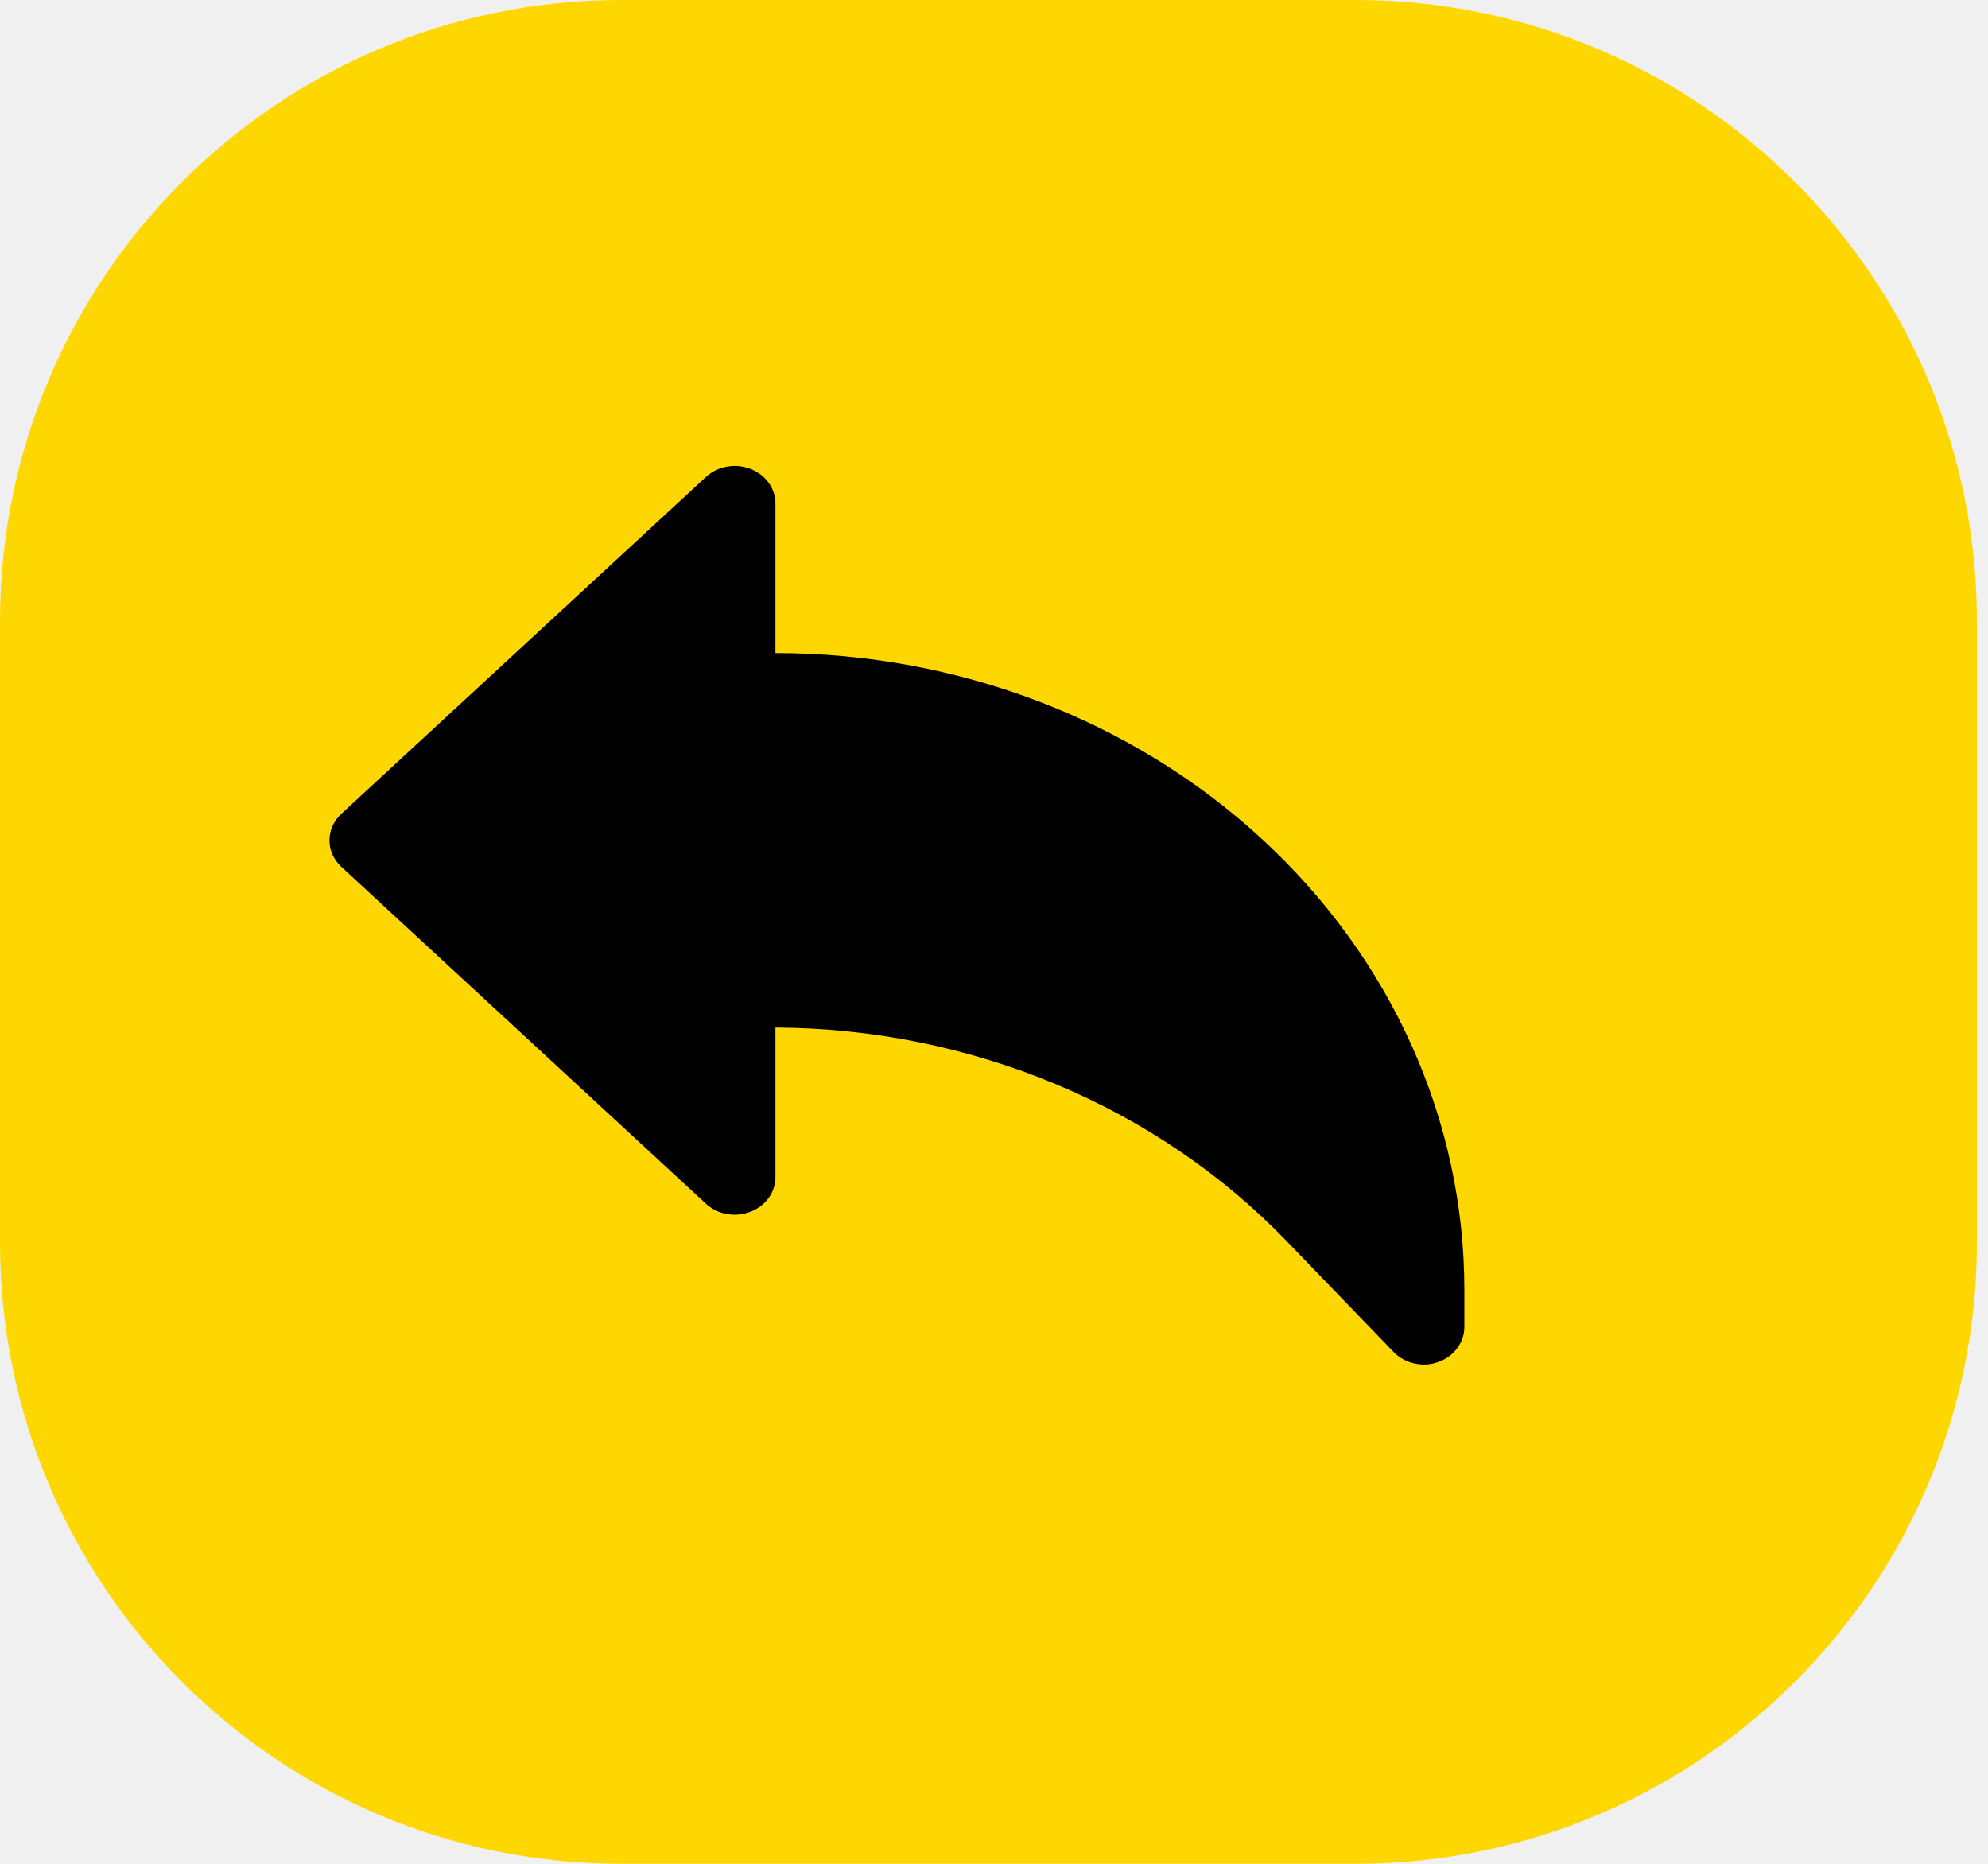
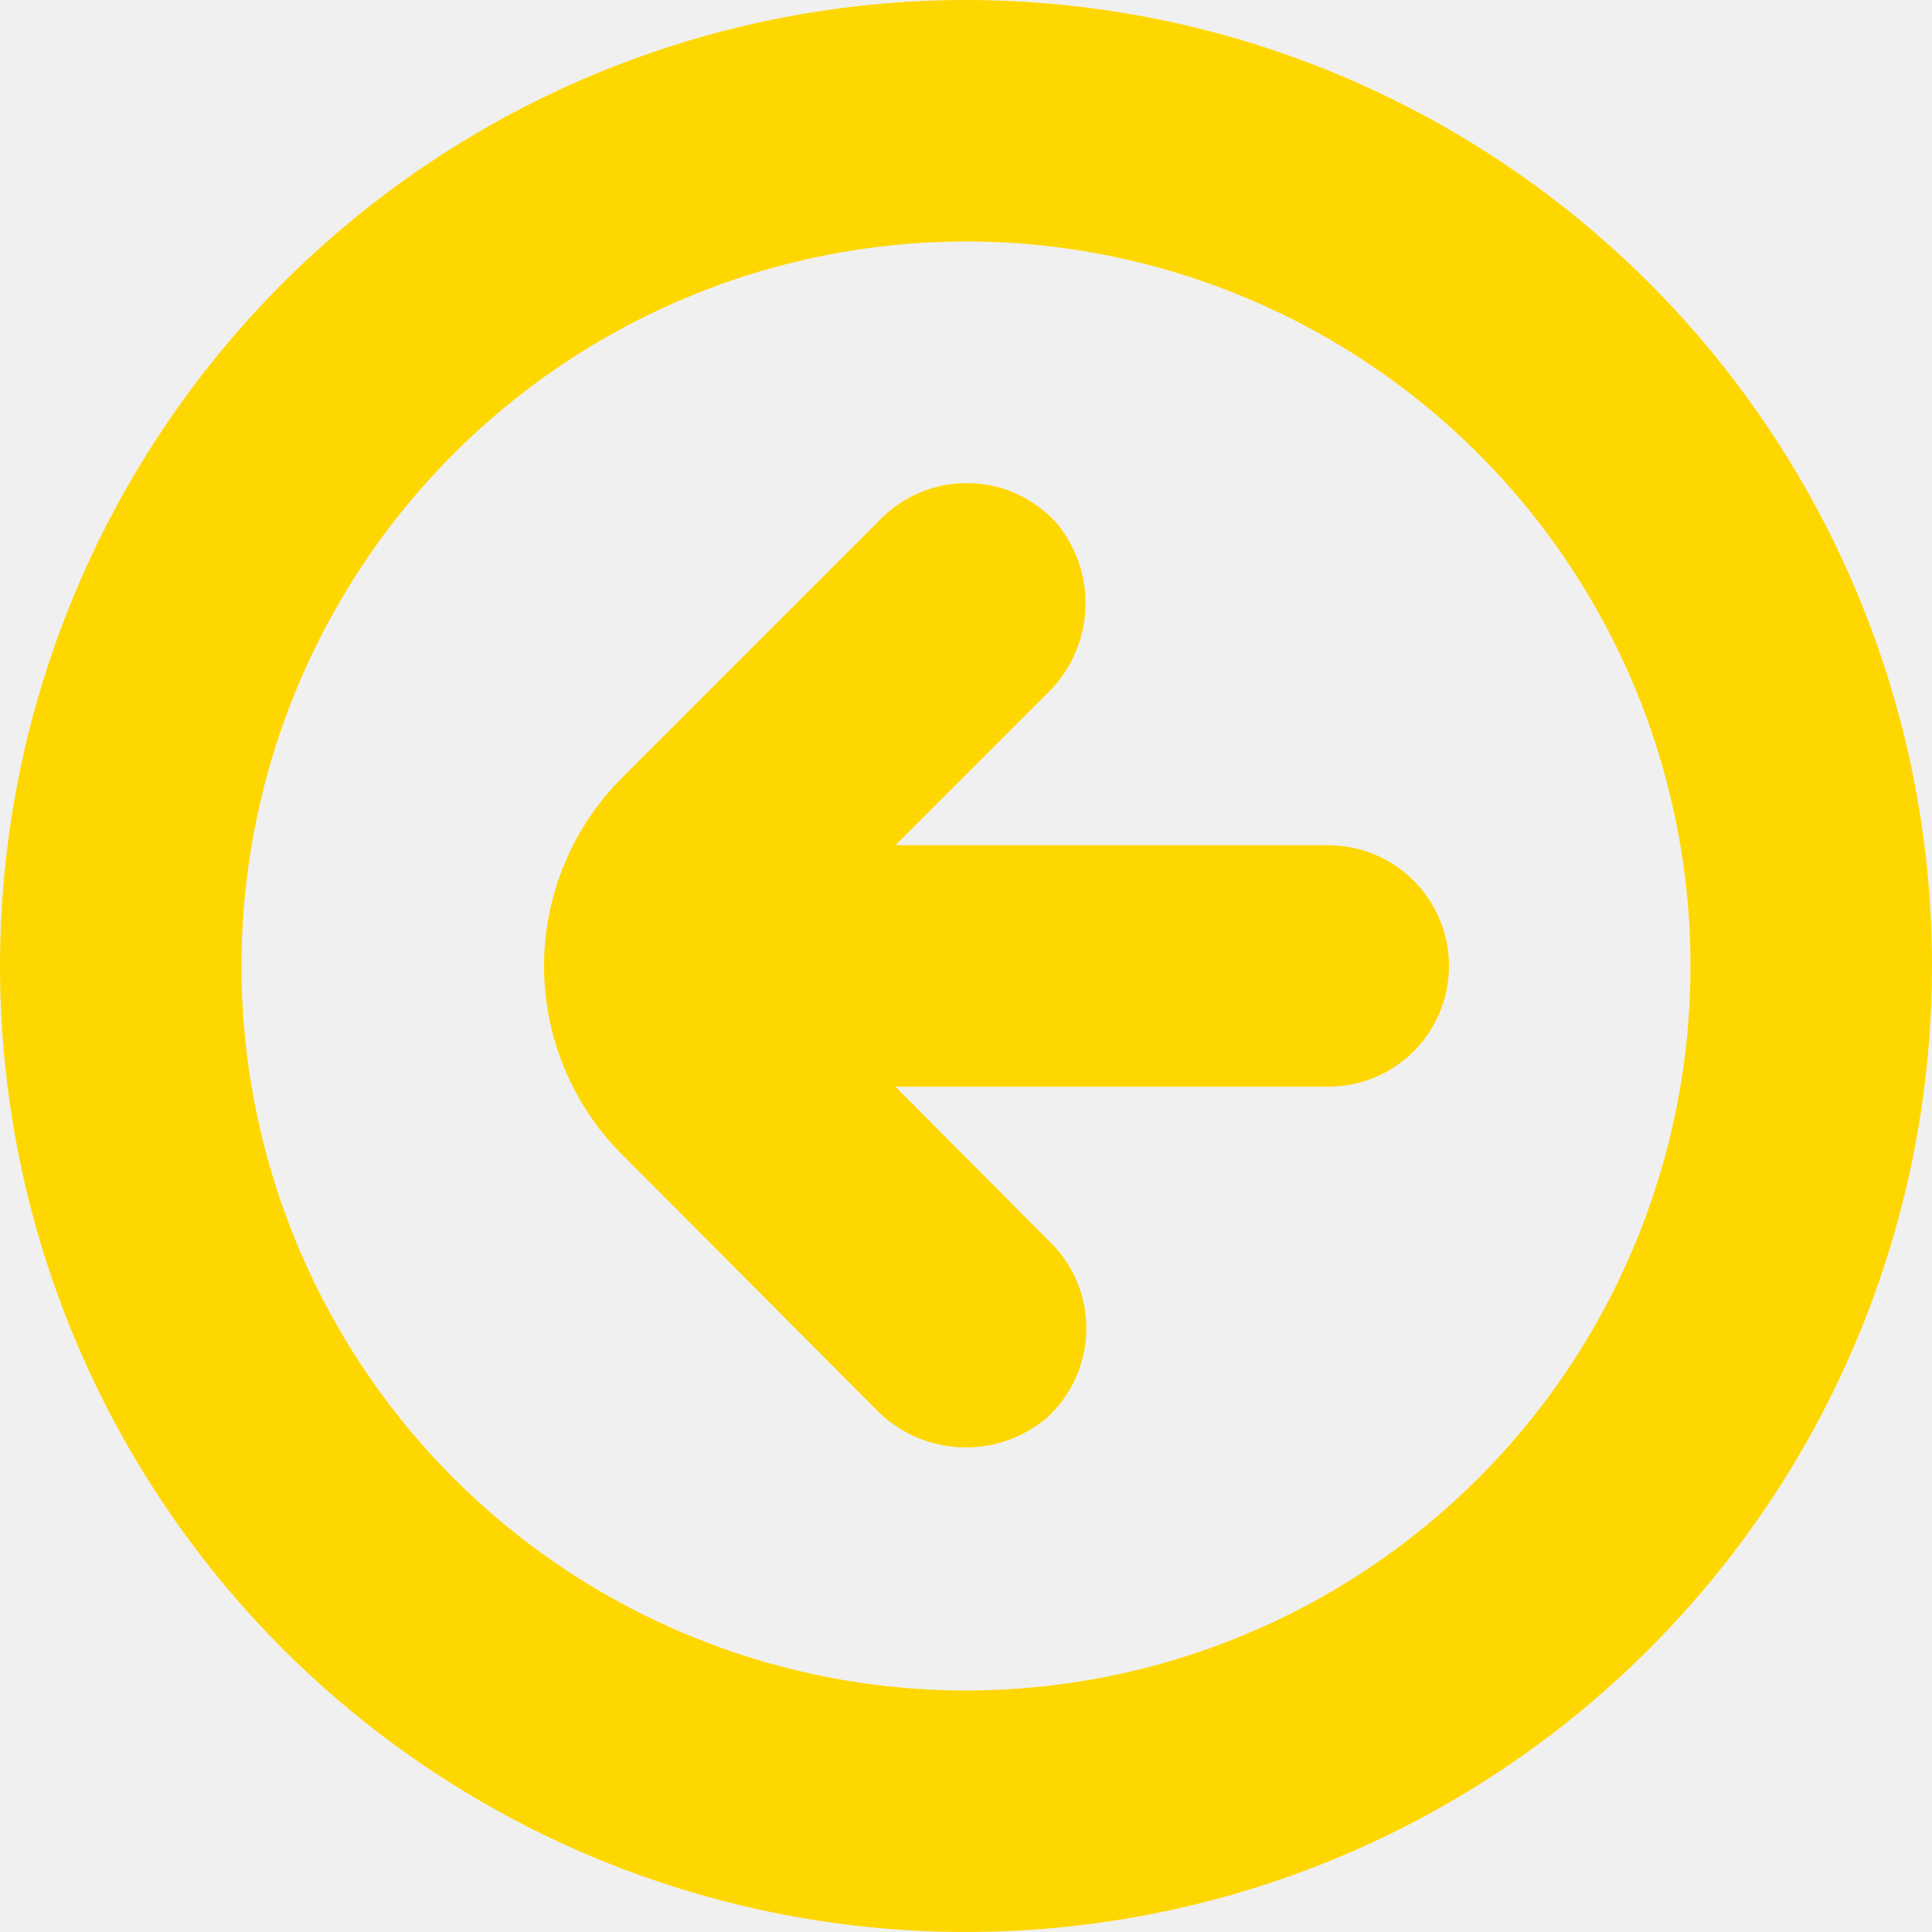
- <svg xmlns="http://www.w3.org/2000/svg" width="32" height="30" viewBox="0 0 32 30" fill="none">
-   <rect width="31.821" height="30" rx="10" fill="#FFD700" />
-   <path d="M23.571 20.759V21.361C23.571 21.483 23.531 21.601 23.456 21.701C23.382 21.802 23.276 21.878 23.154 21.922C23.079 21.951 22.999 21.965 22.919 21.964C22.826 21.964 22.735 21.946 22.65 21.91C22.566 21.875 22.491 21.824 22.43 21.759L20.714 19.981C19.68 18.906 18.413 18.044 16.995 17.451C15.576 16.858 14.039 16.547 12.482 16.54V18.951C12.482 19.07 12.443 19.186 12.371 19.285C12.299 19.383 12.197 19.46 12.078 19.505C11.959 19.551 11.828 19.564 11.701 19.541C11.575 19.519 11.459 19.462 11.367 19.379L5.496 13.954C5.435 13.898 5.386 13.831 5.353 13.758C5.32 13.684 5.303 13.606 5.303 13.526C5.303 13.447 5.32 13.368 5.353 13.294C5.386 13.221 5.435 13.154 5.496 13.098L11.367 7.674C11.459 7.59 11.575 7.533 11.701 7.511C11.828 7.488 11.959 7.501 12.078 7.547C12.197 7.592 12.299 7.669 12.371 7.768C12.443 7.866 12.482 7.983 12.482 8.102V10.512C15.423 10.512 18.244 11.592 20.323 13.514C22.403 15.435 23.571 18.041 23.571 20.759Z" fill="black" />
+ <svg xmlns="http://www.w3.org/2000/svg" width="25" height="25" viewBox="0 0 25 25" fill="none">
+   <g clip-path="url(#clip0_640_19)">
+     <path d="M12.5 0C10.028 0 7.611 0.733 5.555 2.107C3.5 3.48 1.898 5.432 0.952 7.716C0.005 10.001 -0.242 12.514 0.24 14.939C0.723 17.363 1.913 19.591 3.661 21.339C5.409 23.087 7.637 24.277 10.061 24.76C12.486 25.242 14.999 24.995 17.284 24.049C19.568 23.102 21.52 21.5 22.893 19.445C24.267 17.389 25 14.972 25 12.5C25 9.185 23.683 6.005 21.339 3.661C18.995 1.317 15.815 0 12.5 0ZM12.5 21.875C10.646 21.875 8.833 21.325 7.292 20.295C5.75 19.265 4.548 17.801 3.839 16.088C3.129 14.375 2.943 12.49 3.305 10.671C3.667 8.852 4.56 7.182 5.871 5.871C7.182 4.56 8.852 3.667 10.671 3.305C12.49 2.943 14.375 3.129 16.088 3.839C17.801 4.548 19.265 5.75 20.295 7.292C21.325 8.833 21.875 10.646 21.875 12.5C21.875 14.986 20.887 17.371 19.129 19.129C17.371 20.887 14.986 21.875 12.5 21.875Z" fill="#FFD700" />
+     <path d="M17.188 10.937H11.586L13.539 8.984C13.839 8.701 14.019 8.315 14.044 7.903C14.068 7.492 13.935 7.086 13.672 6.769C13.53 6.612 13.358 6.484 13.165 6.395C12.973 6.306 12.764 6.257 12.553 6.252C12.341 6.246 12.13 6.283 11.932 6.361C11.736 6.44 11.556 6.557 11.406 6.707L8.051 10.062C7.73 10.383 7.476 10.763 7.303 11.182C7.129 11.6 7.04 12.049 7.04 12.502C7.04 12.955 7.129 13.404 7.303 13.822C7.476 14.241 7.73 14.621 8.051 14.941L11.328 18.23C11.613 18.527 11.999 18.705 12.41 18.727C12.82 18.75 13.224 18.615 13.539 18.352C13.697 18.21 13.824 18.038 13.913 17.845C14.002 17.653 14.051 17.444 14.057 17.232C14.063 17.02 14.025 16.809 13.947 16.612C13.869 16.415 13.751 16.236 13.602 16.086L11.586 14.062H17.188C17.602 14.062 17.999 13.898 18.292 13.605C18.585 13.312 18.75 12.914 18.75 12.5C18.75 12.085 18.585 11.688 18.292 11.395C17.999 11.102 17.602 10.937 17.188 10.937Z" fill="#FFD700" />
+   </g>
+   <defs>
+     <clipPath id="clip0_640_19">
+       <rect width="25" height="25" fill="white" />
+     </clipPath>
+   </defs>
</svg>
